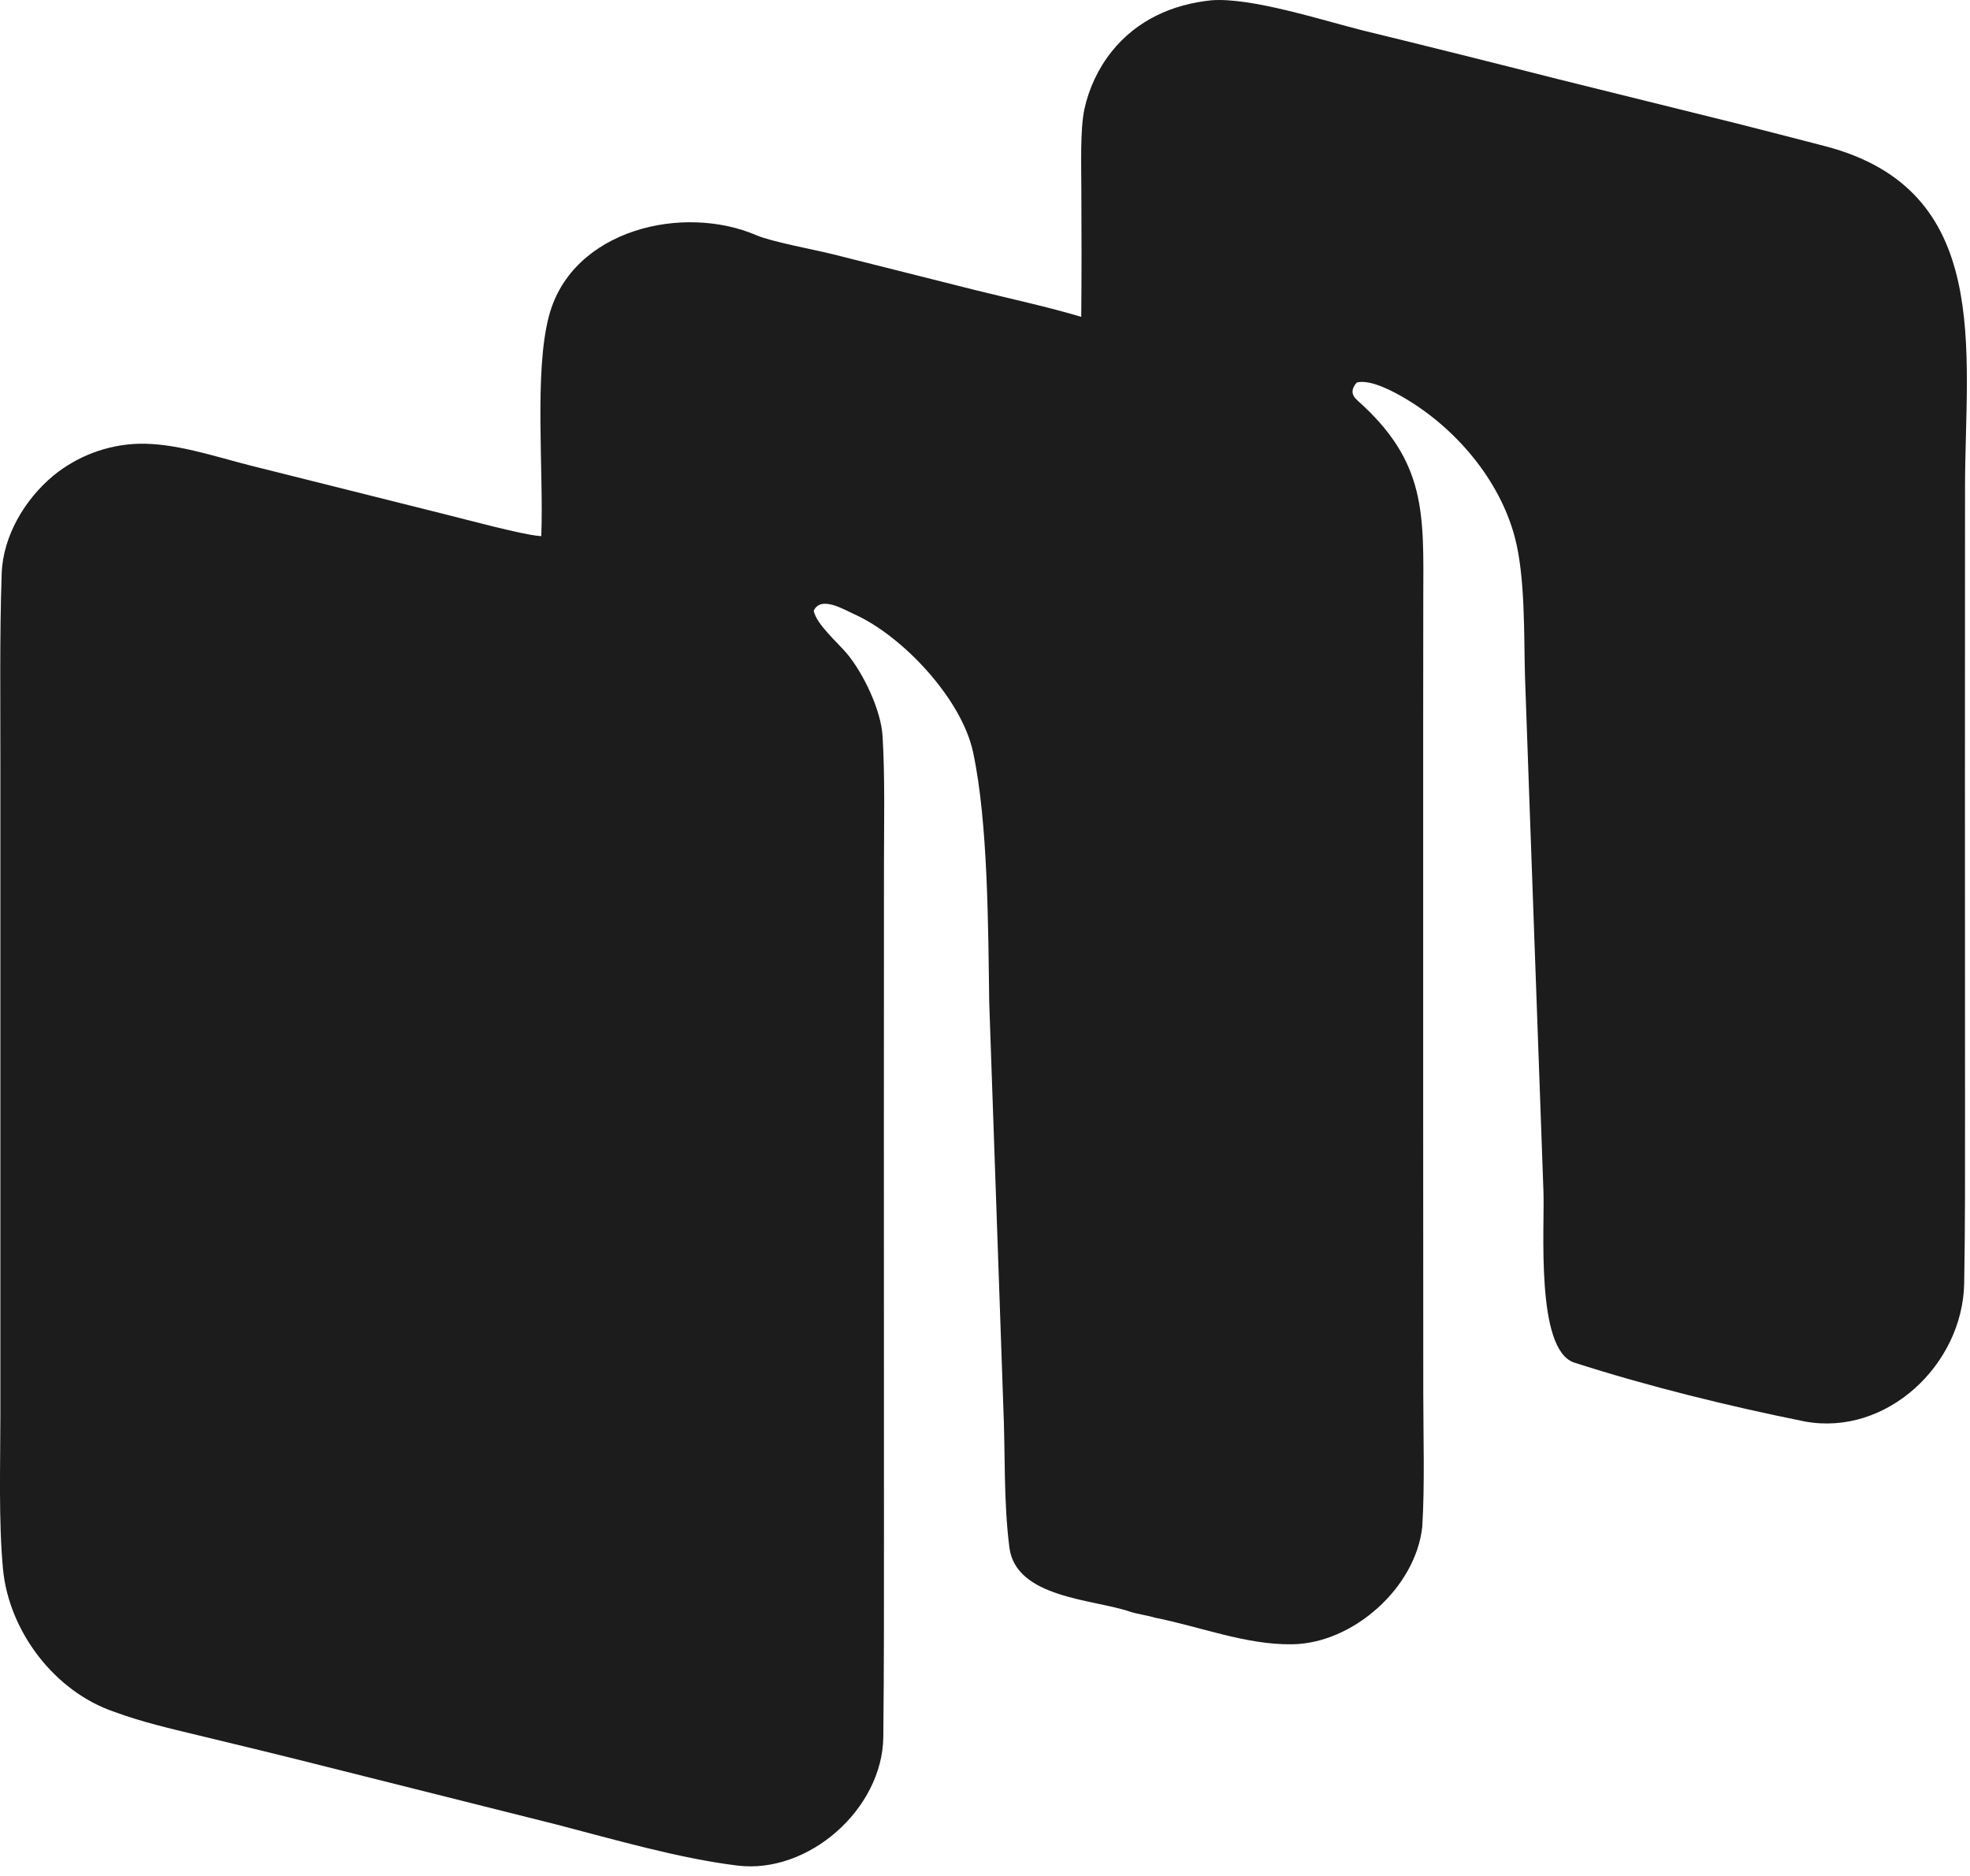
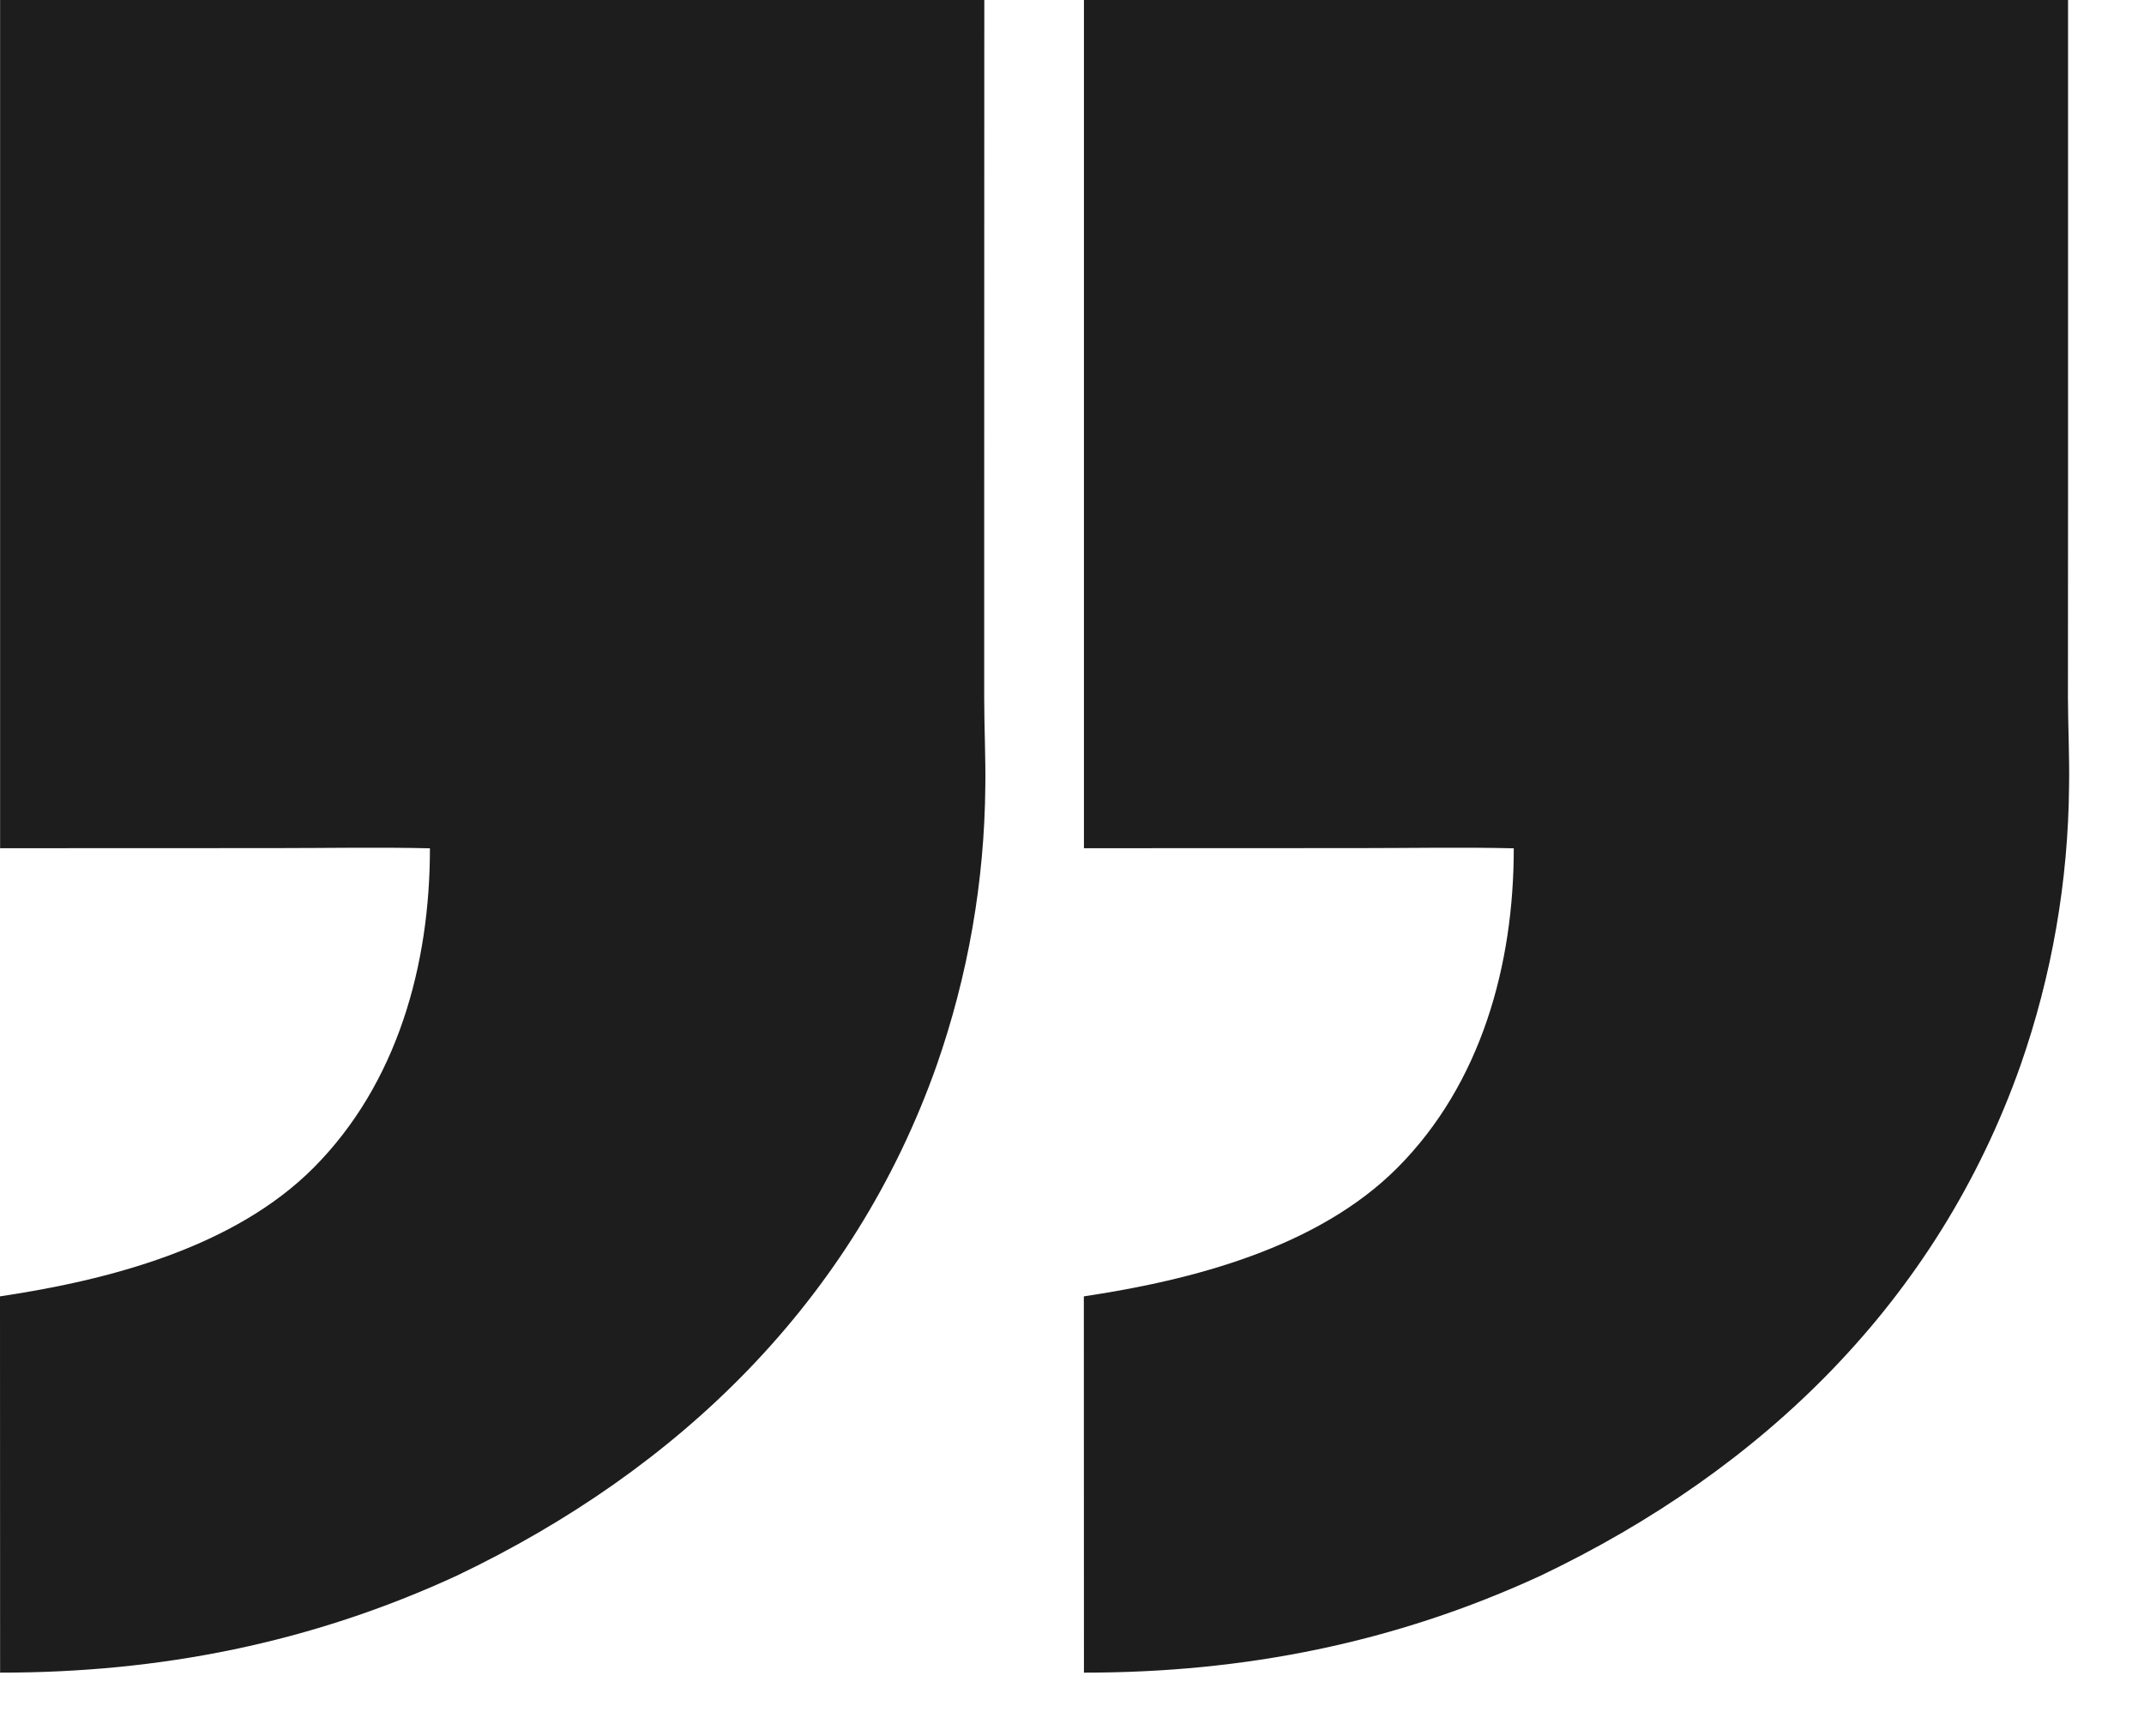
- <svg xmlns="http://www.w3.org/2000/svg" width="21" height="20" viewBox="0 0 21 20" fill="none">
-   <path d="M12.915 0.003C13.34 -0.029 14.099 0.217 14.521 0.323C15.214 0.492 15.906 0.665 16.597 0.841L18.513 1.316C18.825 1.395 19.138 1.476 19.45 1.557C21.248 2.022 20.949 3.731 20.947 5.187L20.946 8.296L20.947 11.837C20.947 12.453 20.949 13.065 20.938 13.681C20.923 14.549 20.111 15.314 19.241 15.155C18.429 14.992 17.565 14.779 16.782 14.527C16.365 14.393 16.468 13.074 16.453 12.7L16.3 8.446L16.256 7.203C16.244 6.763 16.26 6.15 16.147 5.725C15.986 5.12 15.529 4.579 14.996 4.258C14.867 4.18 14.612 4.04 14.463 4.078C14.405 4.146 14.398 4.205 14.471 4.27C15.21 4.927 15.175 5.479 15.172 6.382L15.171 7.697L15.171 11.97L15.172 14.85C15.172 15.311 15.189 15.834 15.161 16.279C15.09 16.927 14.425 17.52 13.777 17.53C13.282 17.538 12.792 17.341 12.309 17.246C12.227 17.22 12.125 17.209 12.045 17.182C11.651 17.048 10.829 17.037 10.76 16.498C10.697 16.002 10.717 15.504 10.696 15.016L10.545 10.687C10.534 9.9 10.533 8.765 10.373 8.02C10.251 7.447 9.618 6.778 9.108 6.549C9 6.501 8.751 6.346 8.674 6.511C8.702 6.655 8.931 6.852 9.028 6.968C9.205 7.18 9.392 7.572 9.408 7.848C9.435 8.288 9.423 8.782 9.423 9.226L9.422 12.025L9.423 16.292C9.423 17.035 9.424 17.776 9.416 18.519C9.407 19.286 8.618 19.984 7.858 19.889C7.231 19.811 6.547 19.611 5.93 19.451L3.485 18.837C3.03 18.722 2.575 18.611 2.12 18.502C1.807 18.426 1.518 18.361 1.215 18.249C0.584 18.034 0.096 17.395 0.032 16.729C-0.016 16.213 0.004 15.619 0.004 15.088L0.004 12.049L0.004 8.144C0.005 7.474 -0.005 6.783 0.018 6.114C0.032 5.715 0.263 5.325 0.571 5.069C0.827 4.861 1.143 4.742 1.473 4.731C1.856 4.72 2.283 4.864 2.657 4.96L4.745 5.483C4.95 5.534 5.562 5.699 5.747 5.714L5.77 5.716C5.797 5.025 5.691 3.959 5.854 3.361C6.101 2.447 7.28 2.17 8.066 2.509C8.231 2.579 8.684 2.662 8.88 2.711L10.406 3.095C10.766 3.184 11.176 3.273 11.526 3.378C11.53 2.923 11.53 2.469 11.527 2.015C11.527 1.78 11.513 1.386 11.559 1.166C11.608 0.941 11.707 0.73 11.85 0.55C12.118 0.215 12.495 0.046 12.915 0.003Z" fill="#1C1C1C" />
+ <svg xmlns="http://www.w3.org/2000/svg" width="21" height="17" viewBox="0 0 21 17" fill="none">
+   <path d="M0.001 0L9.641 0L9.64 4.855L9.64 6.834C9.64 7.116 9.655 7.425 9.651 7.699C9.643 8.63 9.482 9.553 9.175 10.432C8.359 12.741 6.652 14.392 4.475 15.431C3.047 16.09 1.568 16.382 0.001 16.381L0 12.696C1.066 12.537 2.292 12.218 3.071 11.437C3.893 10.612 4.212 9.447 4.211 8.308C3.721 8.296 3.193 8.306 2.7 8.306L0.001 8.307L0.001 0Z" fill="#1D1D1D" />
+   <path d="M10.617 0L20.256 0L20.256 4.855L20.255 6.834C20.256 7.116 20.271 7.425 20.266 7.699C20.258 8.63 20.098 9.553 19.791 10.432C18.975 12.741 17.268 14.392 15.091 15.431C13.663 16.09 12.184 16.382 10.617 16.381L10.616 12.696C11.681 12.537 12.908 12.218 13.687 11.437C14.509 10.612 14.828 9.447 14.827 8.308C14.337 8.296 13.809 8.306 13.316 8.306L10.617 8.307L10.617 0Z" fill="#1D1D1D" />
</svg>
